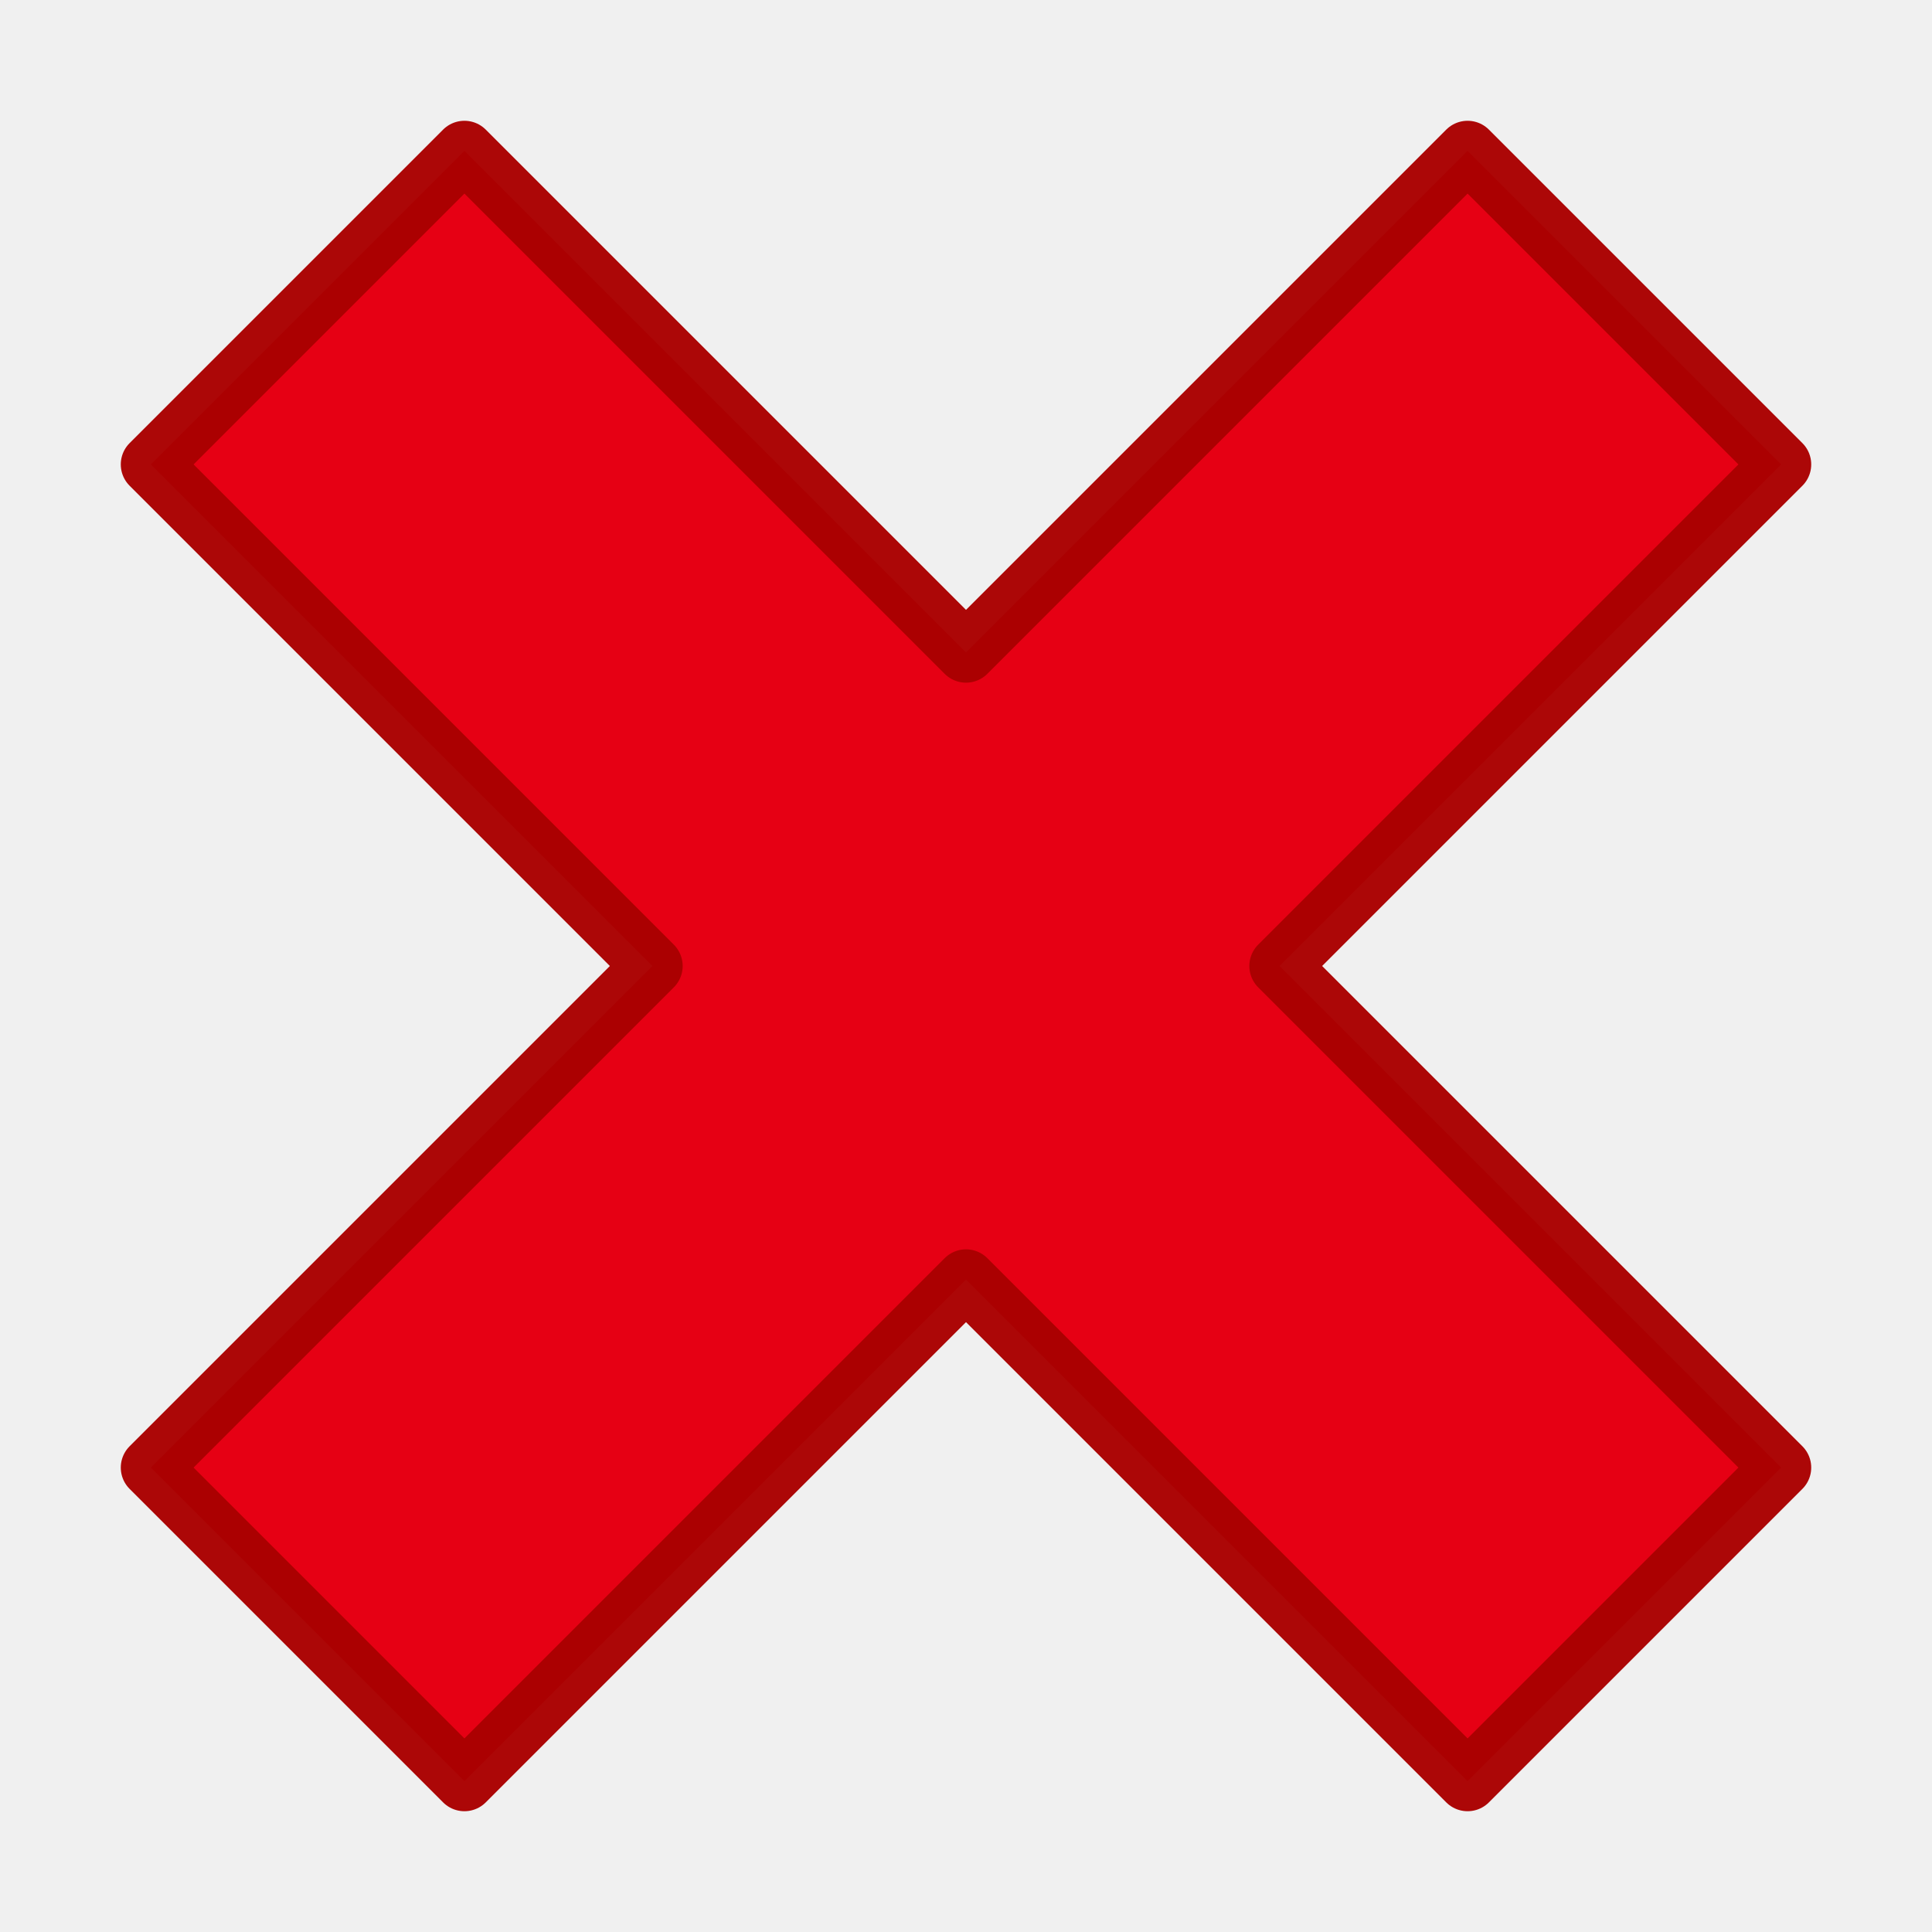
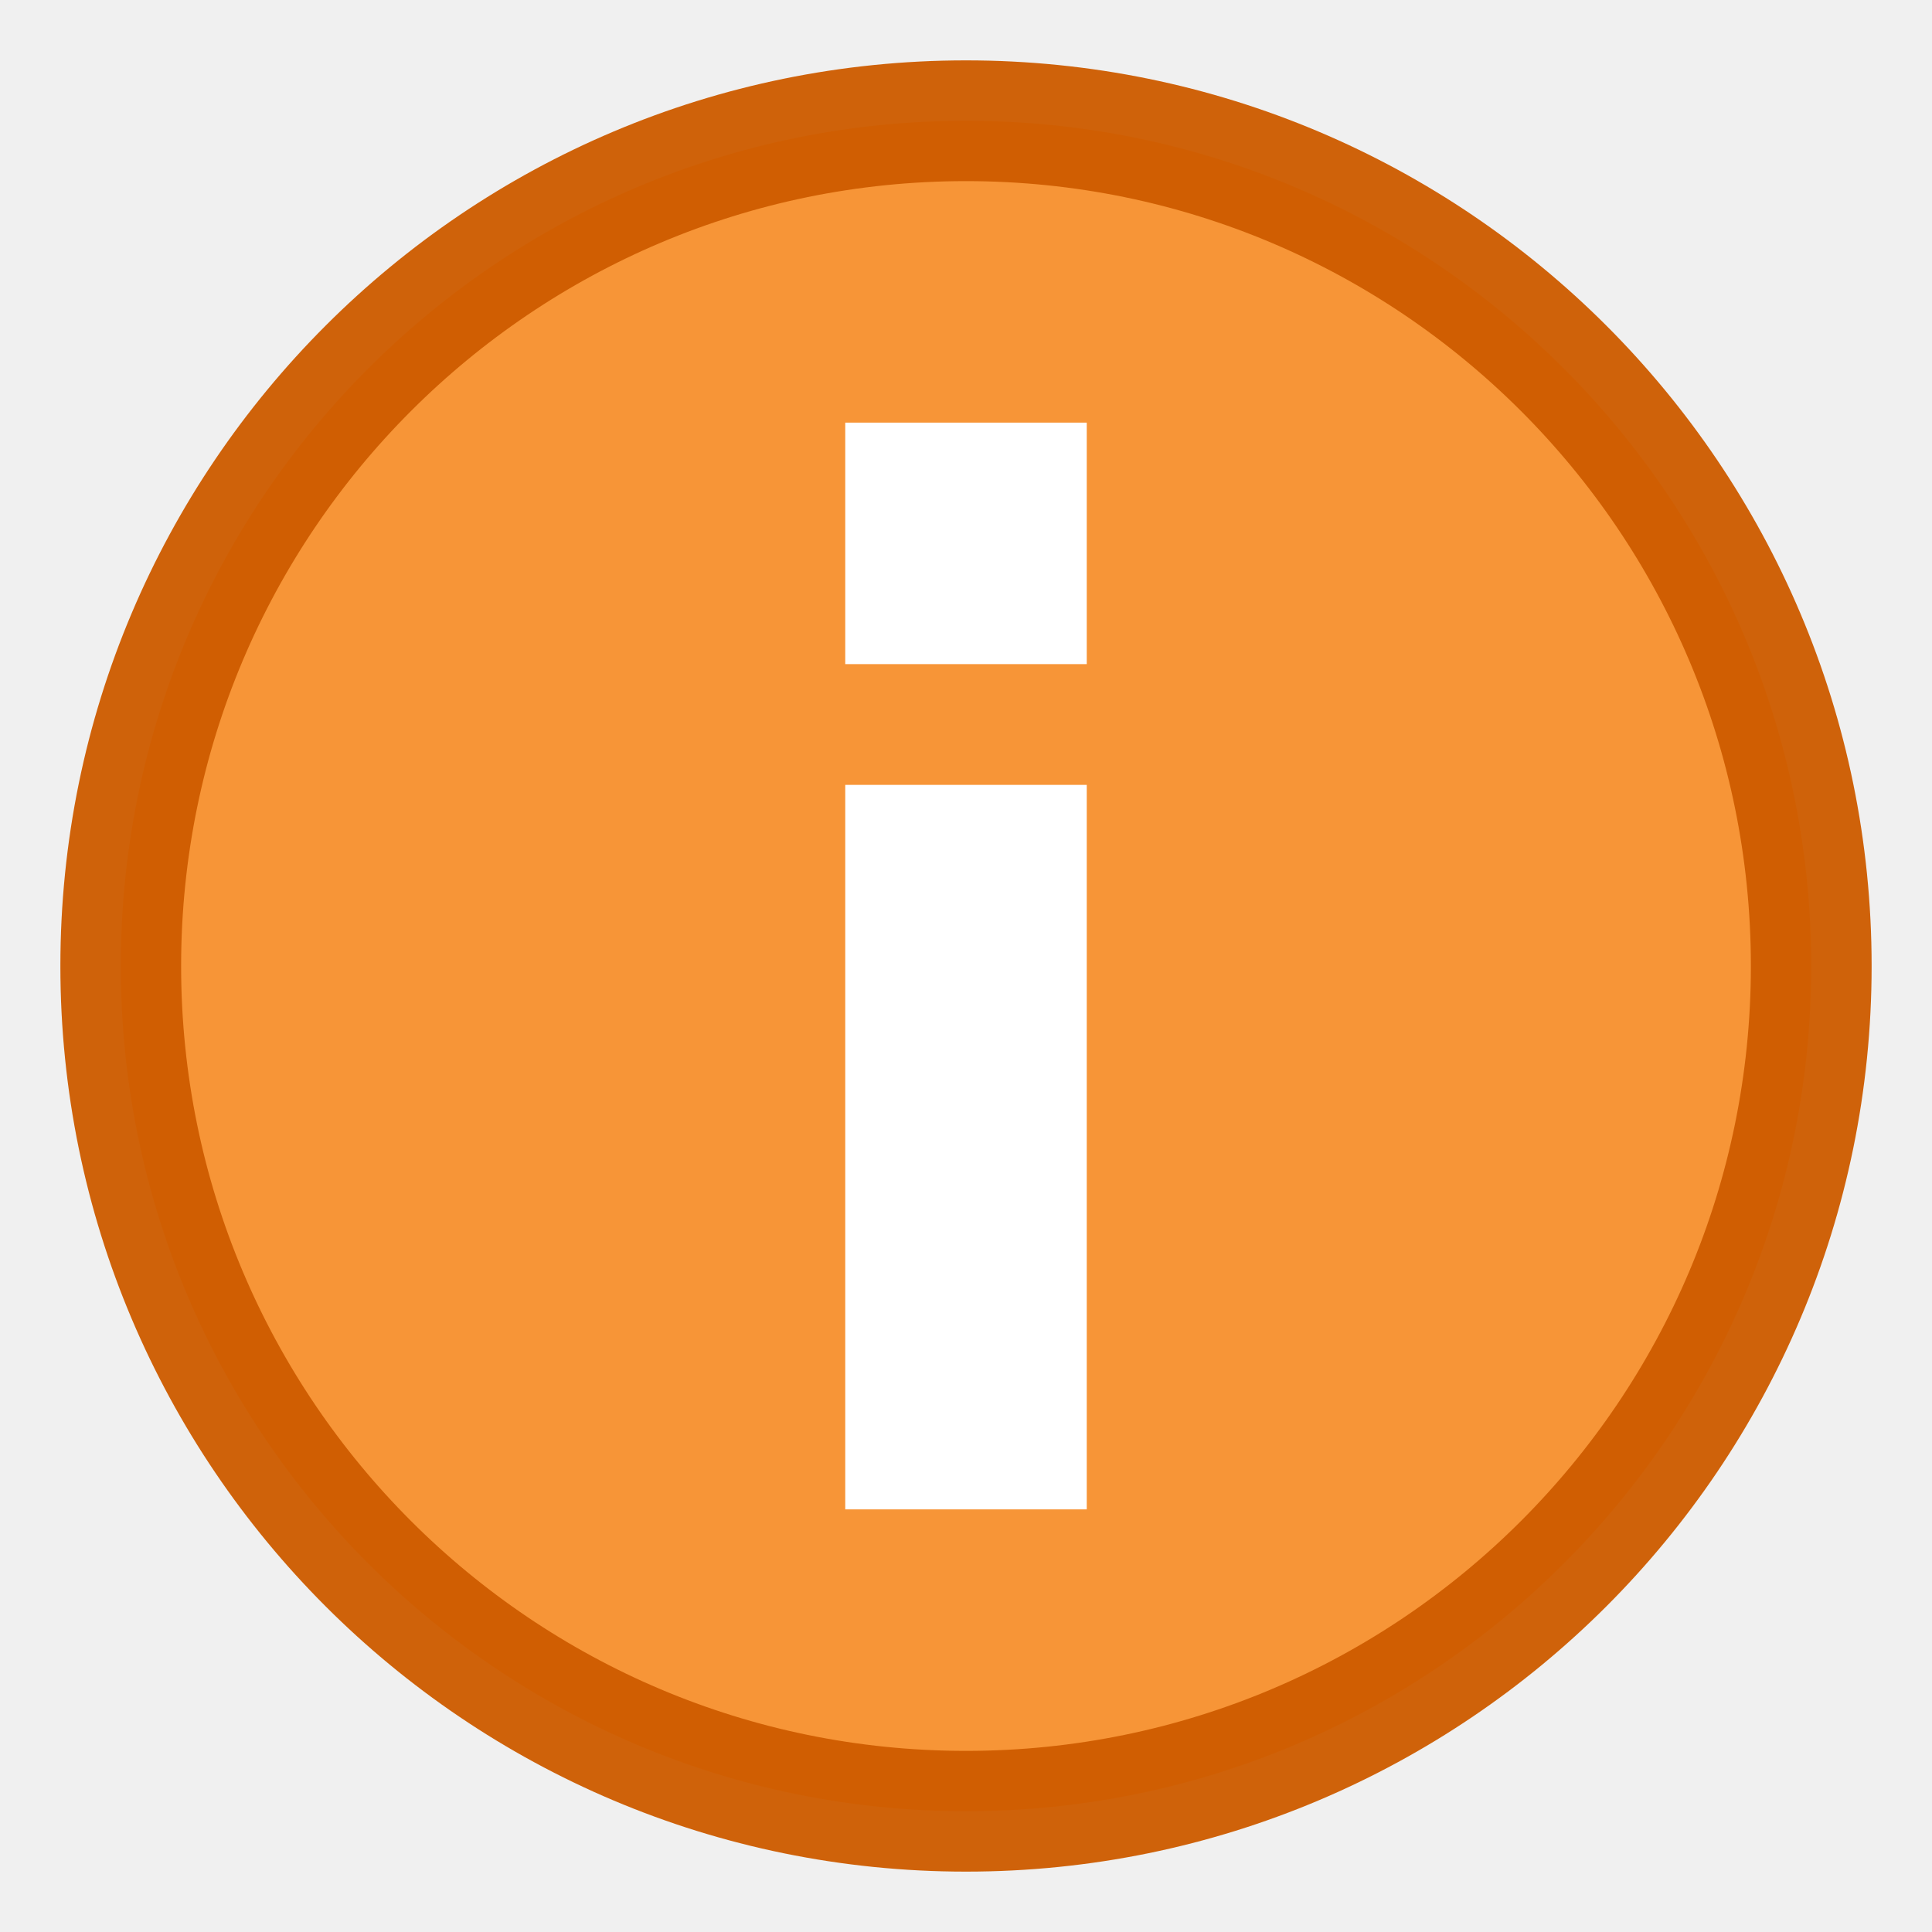
<svg xmlns="http://www.w3.org/2000/svg" width="32" height="32" id="svg2" version="1.0">
  <defs id="defs4" />
  <g id="layer1">
-     <g id="layer1-3" transform="matrix(2.07692,0,0,2.07692,-0.6153592,-0.6153592)" style="stroke-width:0.481">
-       <path id="path826" d="m 4,1.5 4,4 4,-4 2.5,2.5 -4,4 4,4 -2.5,2.5 -4,-4 -4,4 -2.5,-2.5 4,-4 -4,-4 z" style="fill:#e60014;fill-opacity:1;fill-rule:evenodd;stroke:#aa0000;stroke-width:0.481px;stroke-linecap:butt;stroke-linejoin:round;stroke-opacity:0.969" />
-     </g>
+     <circle style="opacity:1;fill:#f79537;fill-opacity:1;fill-rule:evenodd;stroke:#ce5c00;stroke-width:2;stroke-linecap:round;stroke-linejoin:round;stroke-miterlimit:4;stroke-dasharray:none;stroke-dashoffset:0;stroke-opacity:0.955;paint-order:normal" id="path830" cx="16" cy="-16" r="14" transform="scale(1,-1)" />
+     <path style="fill:none;fill-rule:evenodd;stroke:#ffffff;stroke-width:4;stroke-linecap:butt;stroke-linejoin:miter;stroke-miterlimit:4;stroke-dasharray:none;stroke-opacity:1" d="M 16,25 V 13" id="path832" />
+     <path style="fill:none;fill-rule:evenodd;stroke:#ffffff;stroke-width:4;stroke-linecap:butt;stroke-linejoin:miter;stroke-miterlimit:4;stroke-dasharray:none;stroke-opacity:1" d="M 16,11 V 7" id="path834" />
  </g>
</svg>
